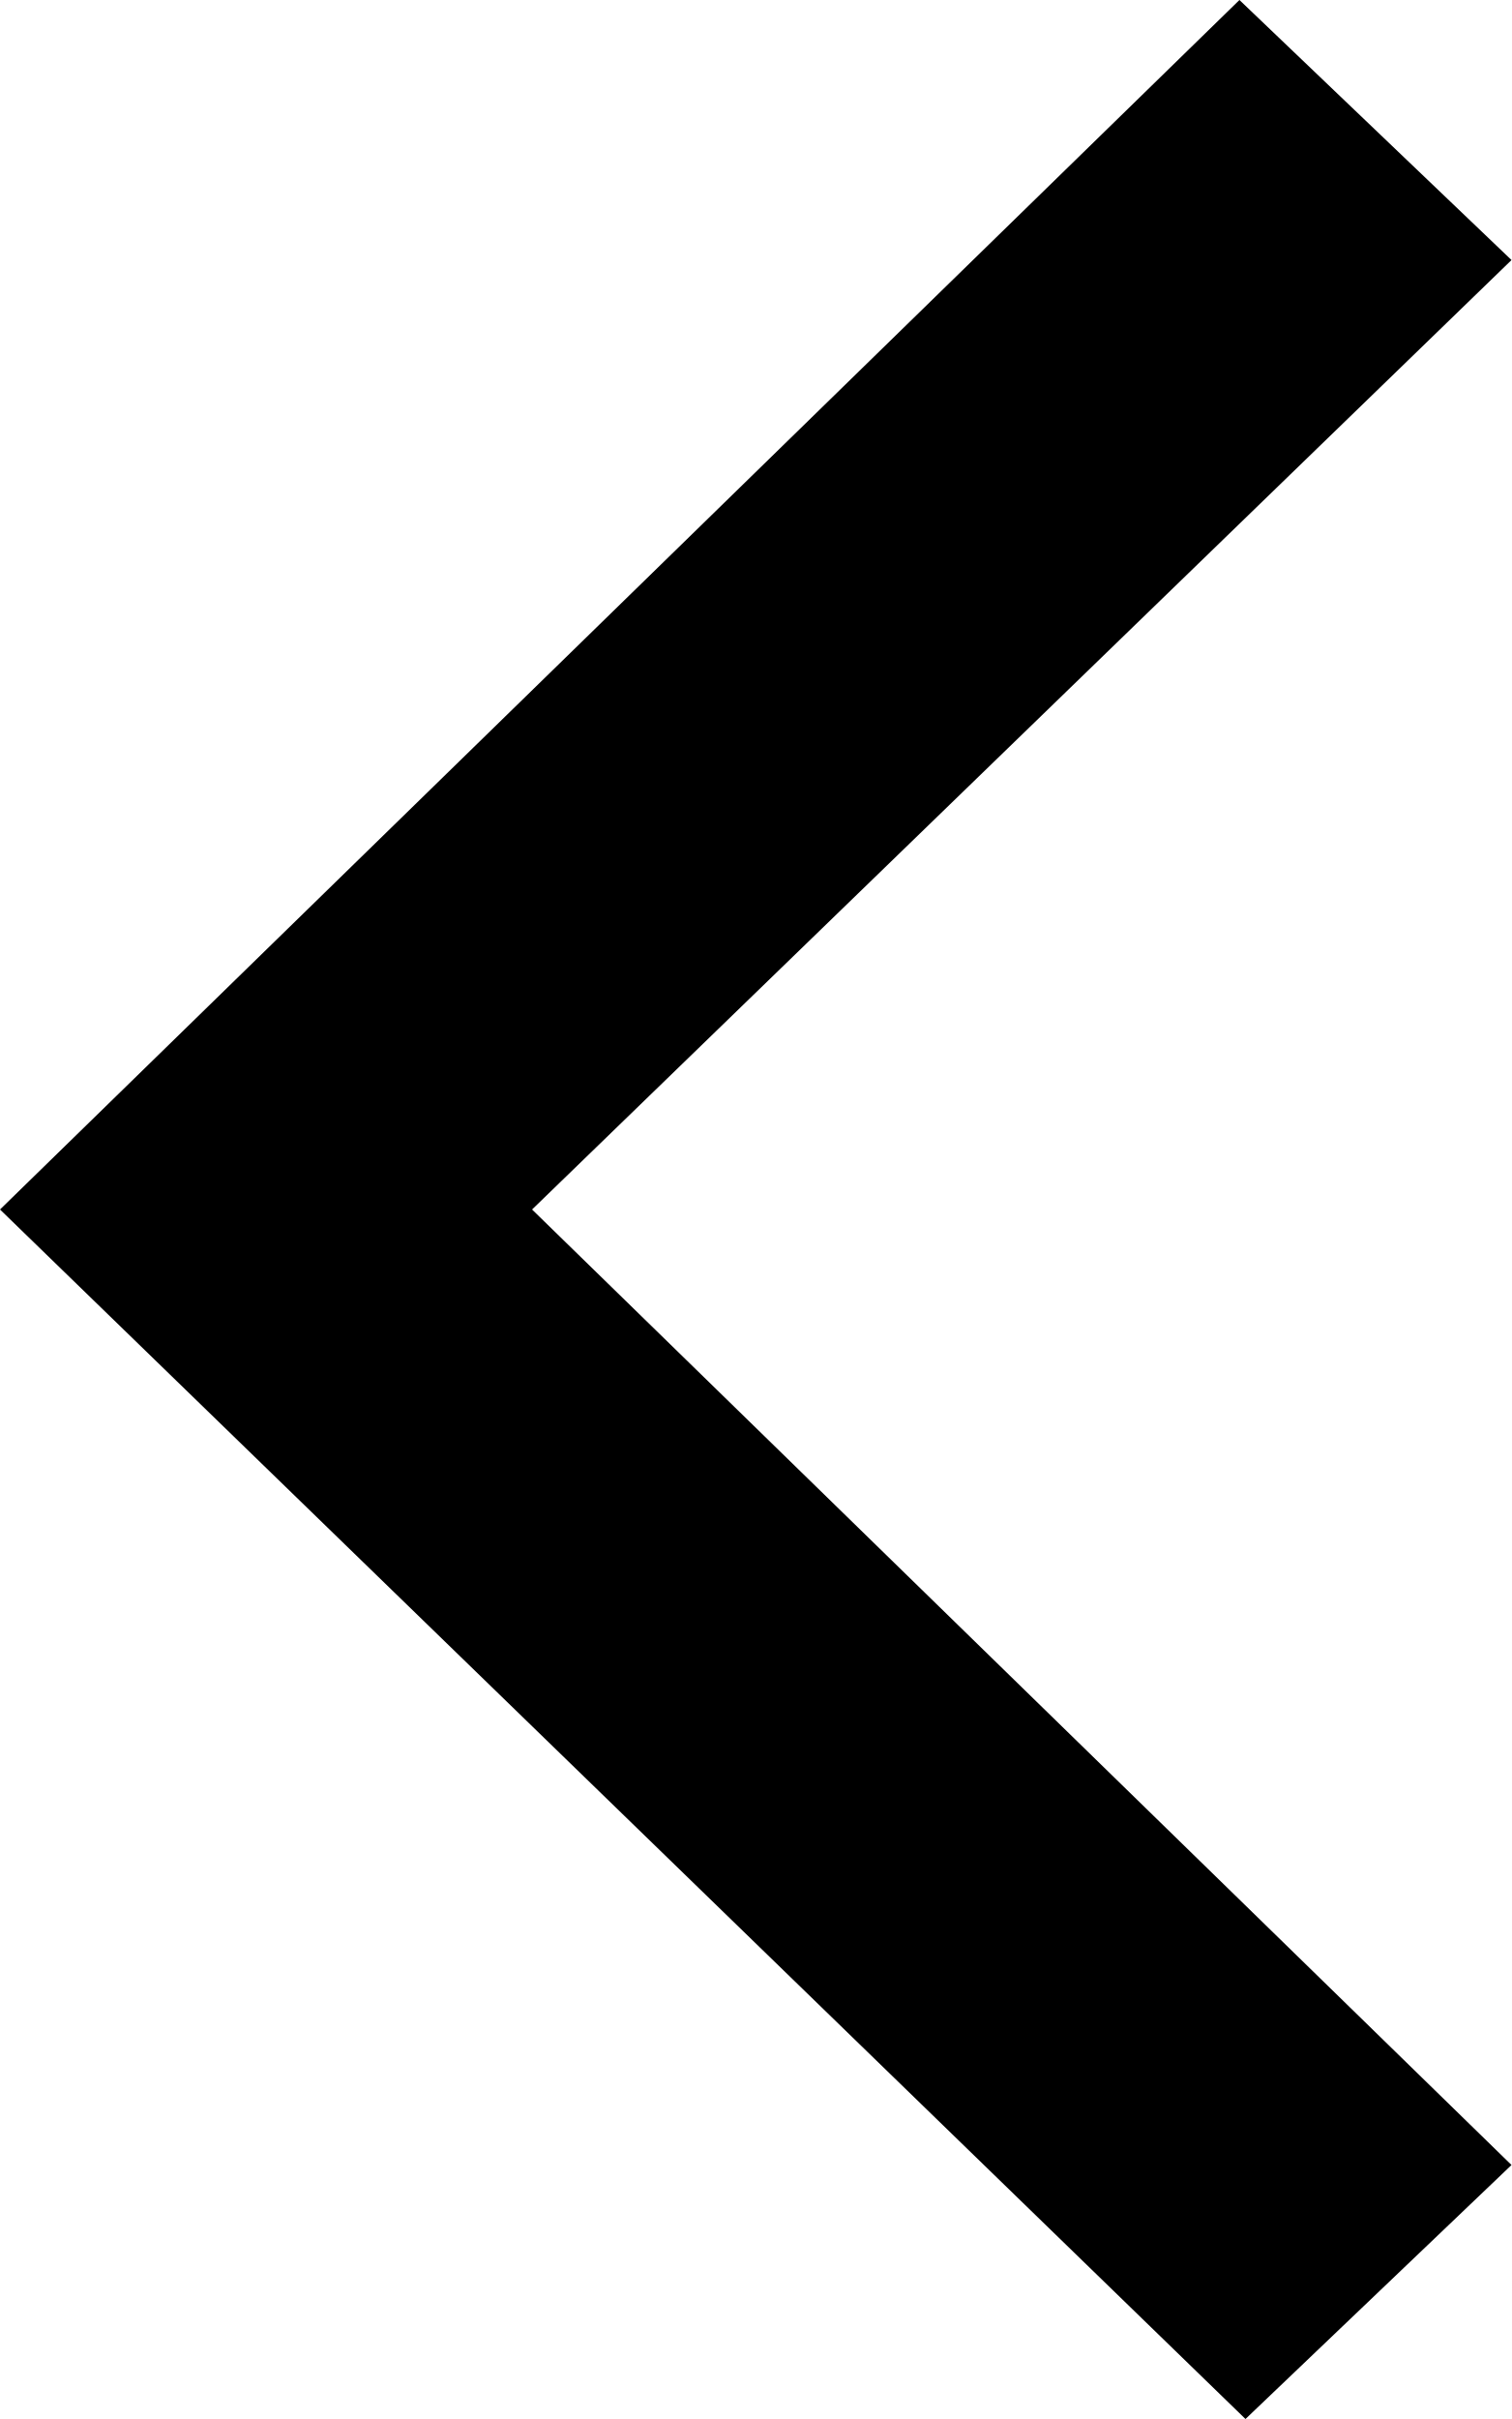
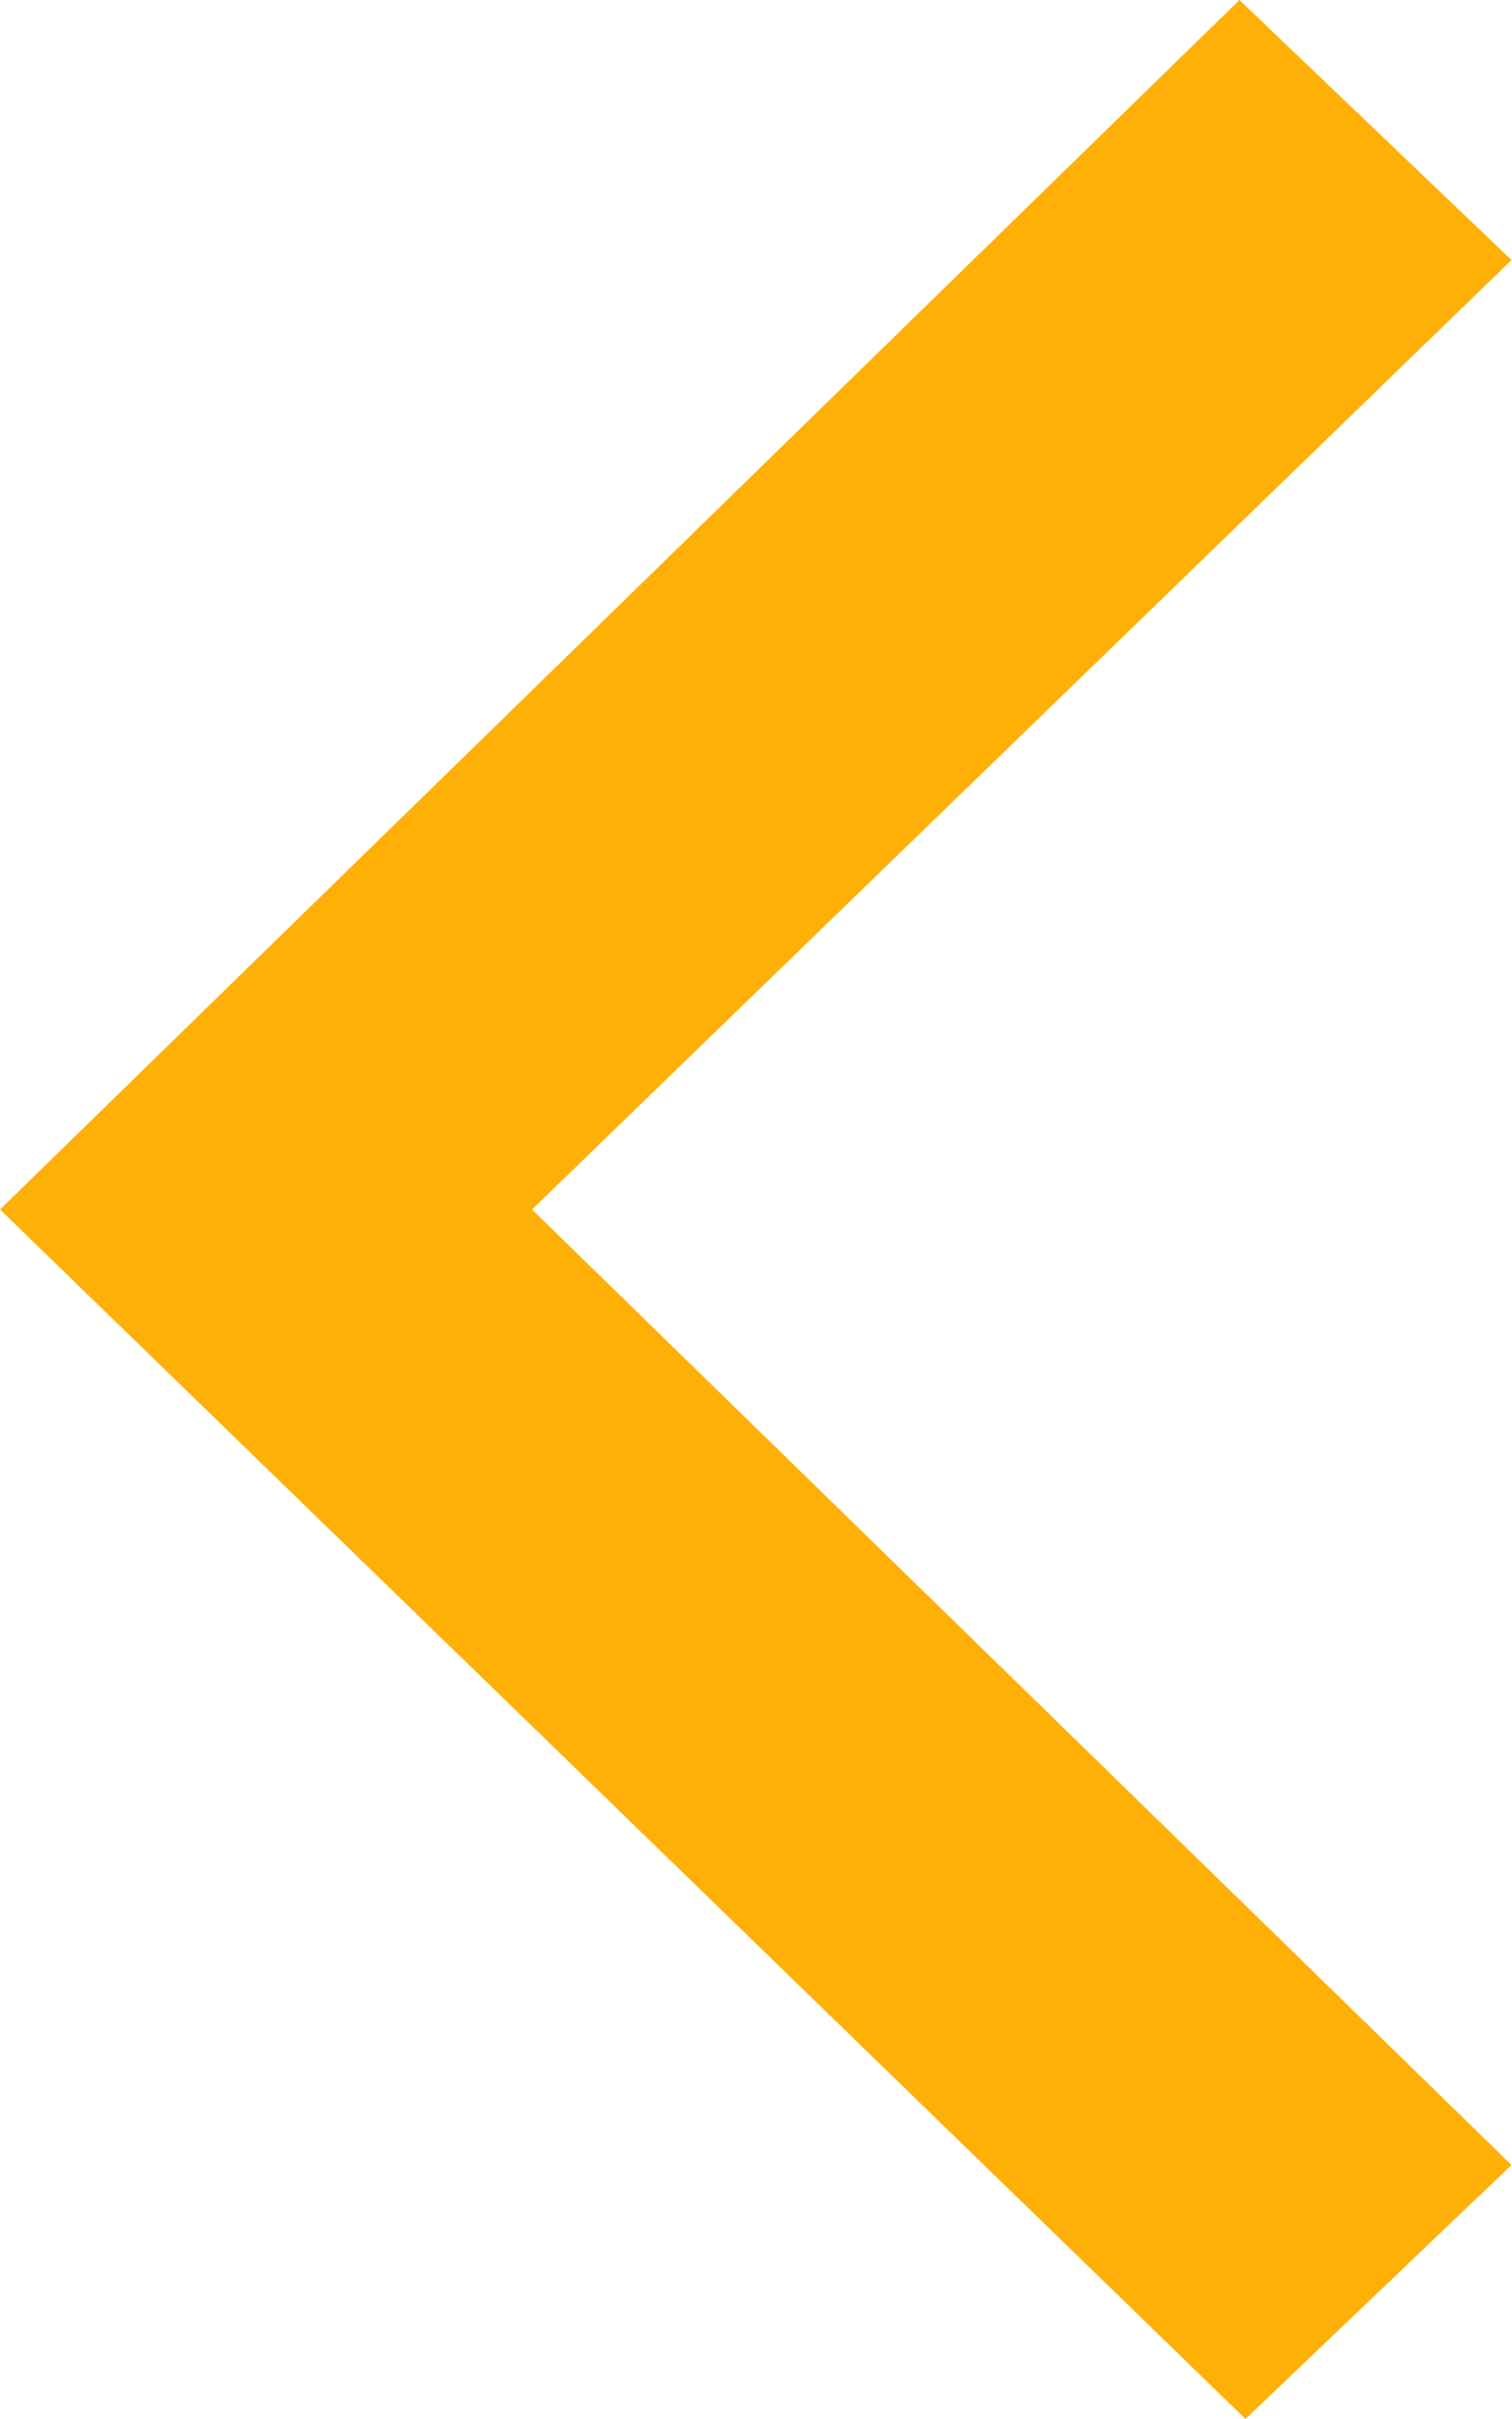
<svg xmlns="http://www.w3.org/2000/svg" version="1.1" id="Layer_1" x="0px" y="0px" viewBox="0 0 25 40" style="enable-background:new 0 0 25 40;" xml:space="preserve">
-   <path d="M25,4.3L8.8,20L25,35.8L20.6,40L0,20L20.5,0L25,4.3z" />
+   <style type="text/css">
+ 	.st0{fill:#FFB007;}
+ </style>
+   <path class="st0" d="M25,4.3L8.8,20L25,35.8L20.6,40L0,20L20.5,0L25,4.3z" />
</svg>
